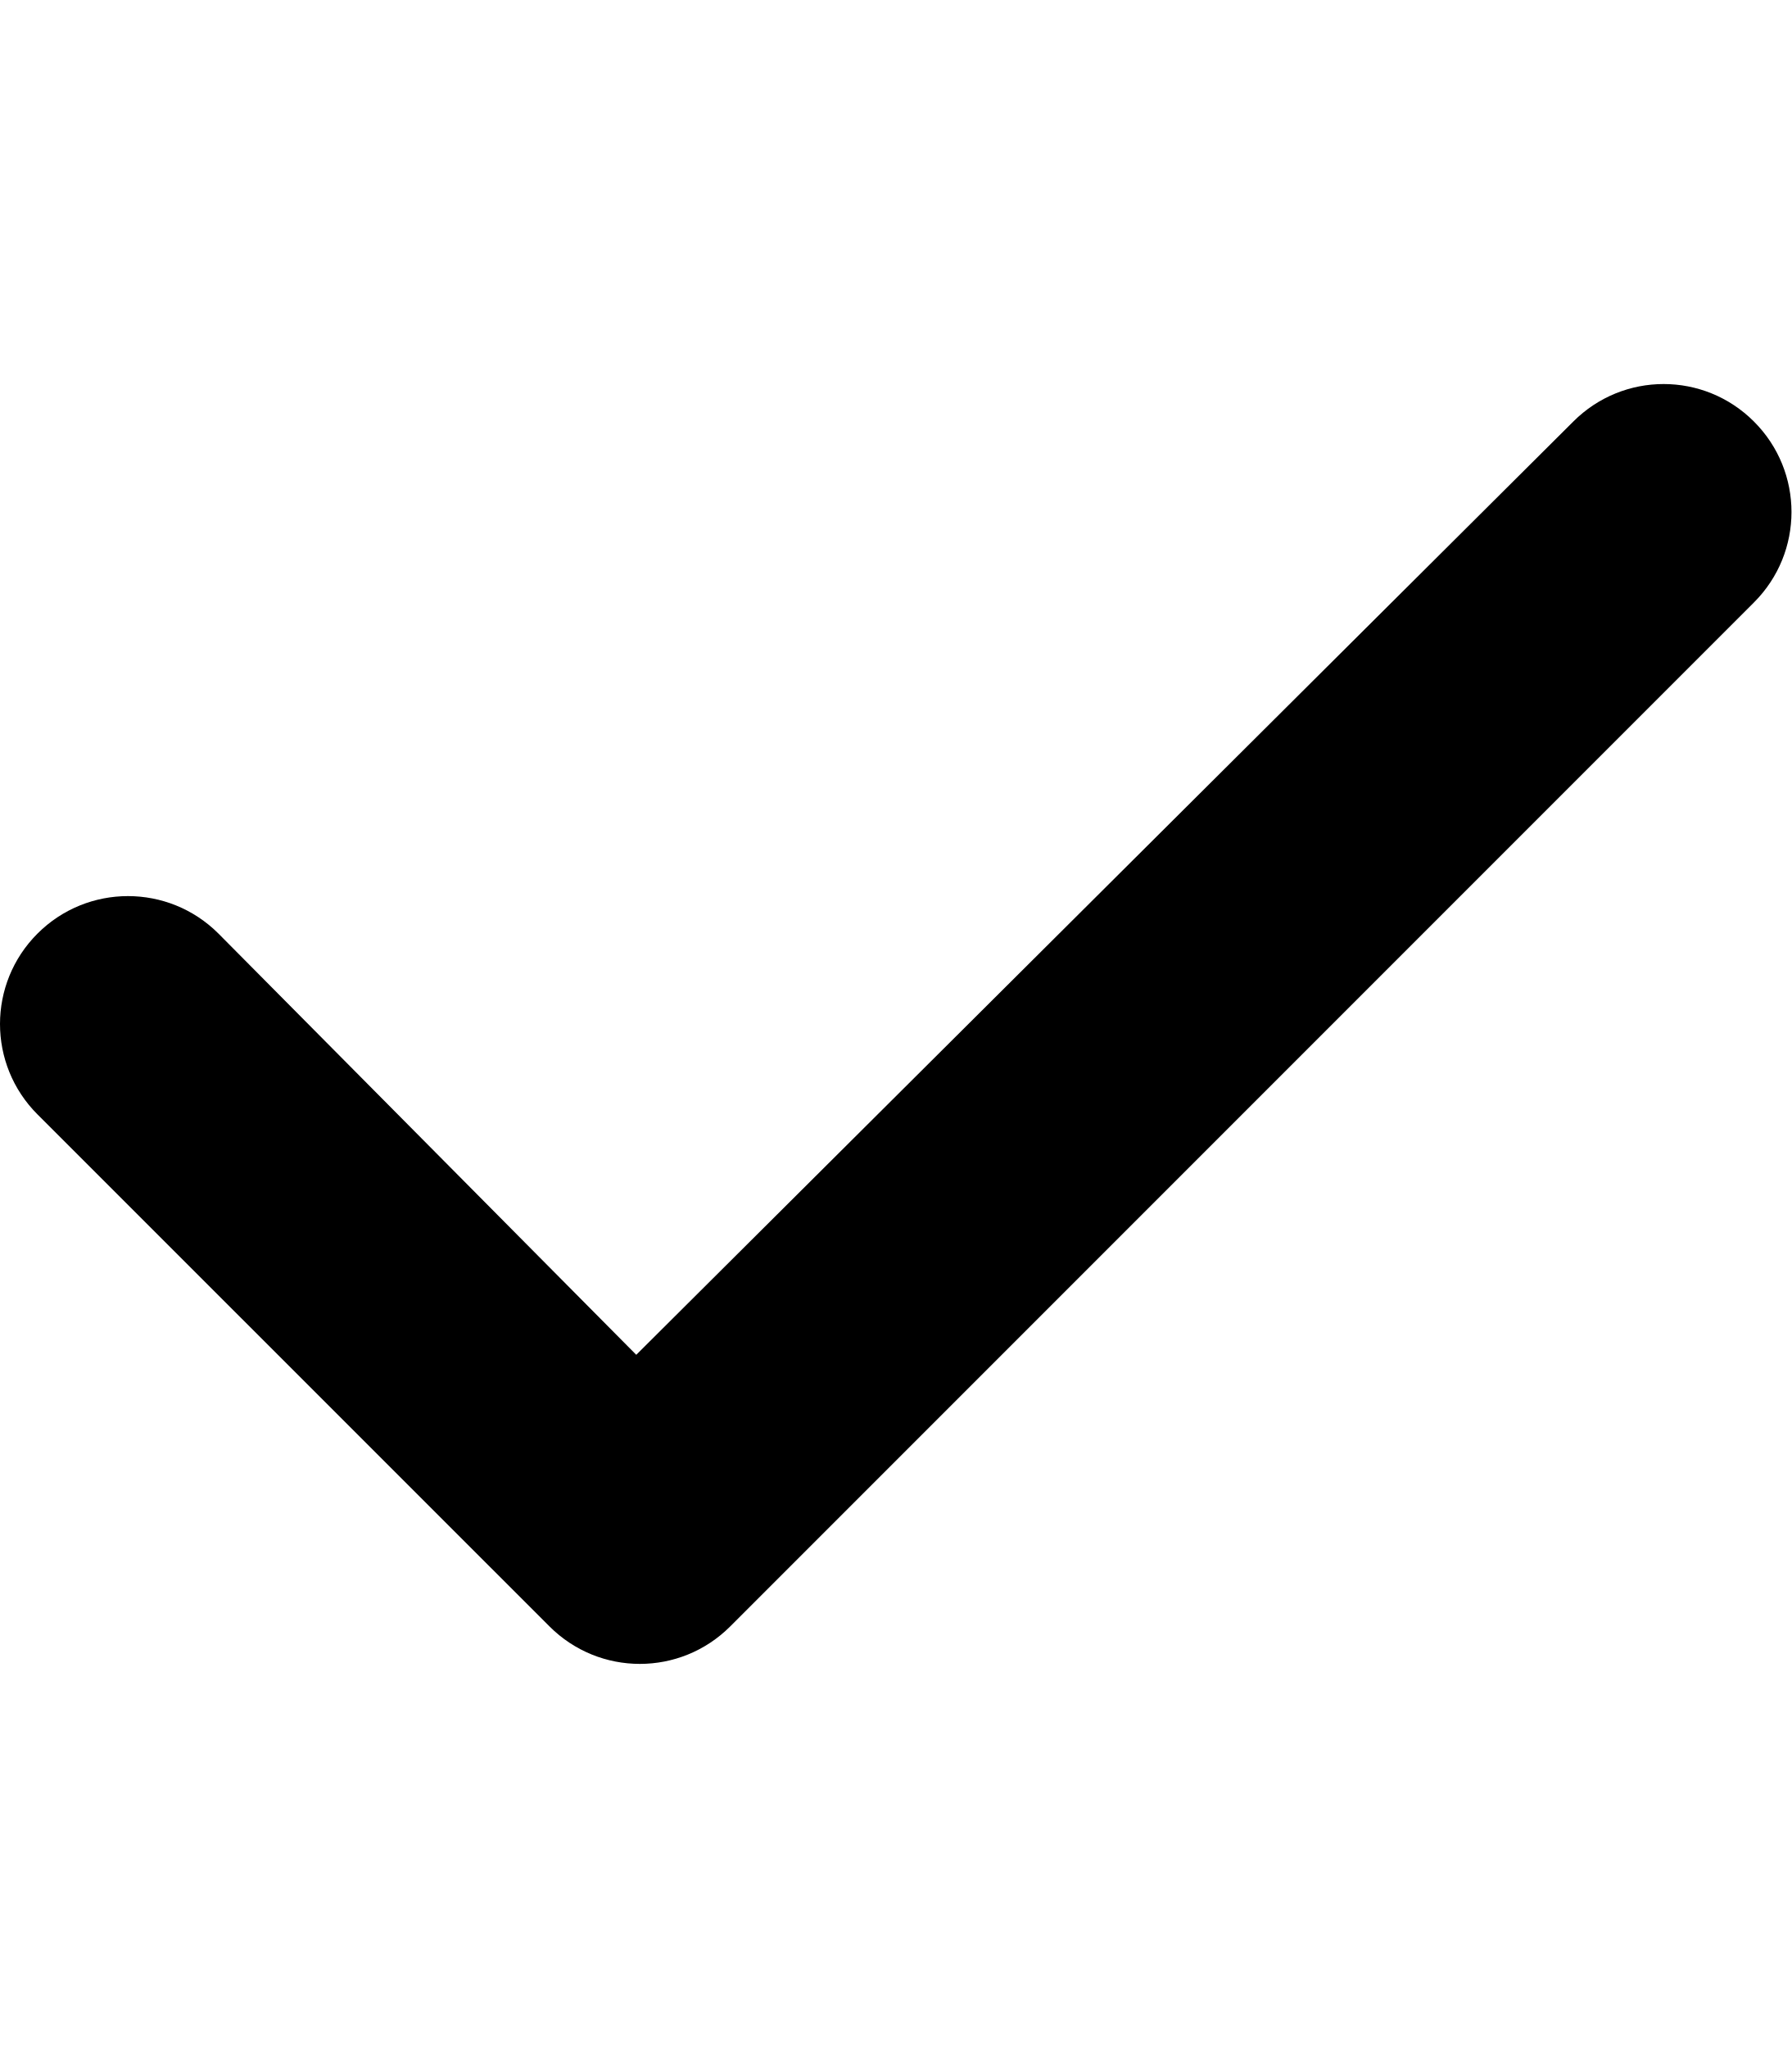
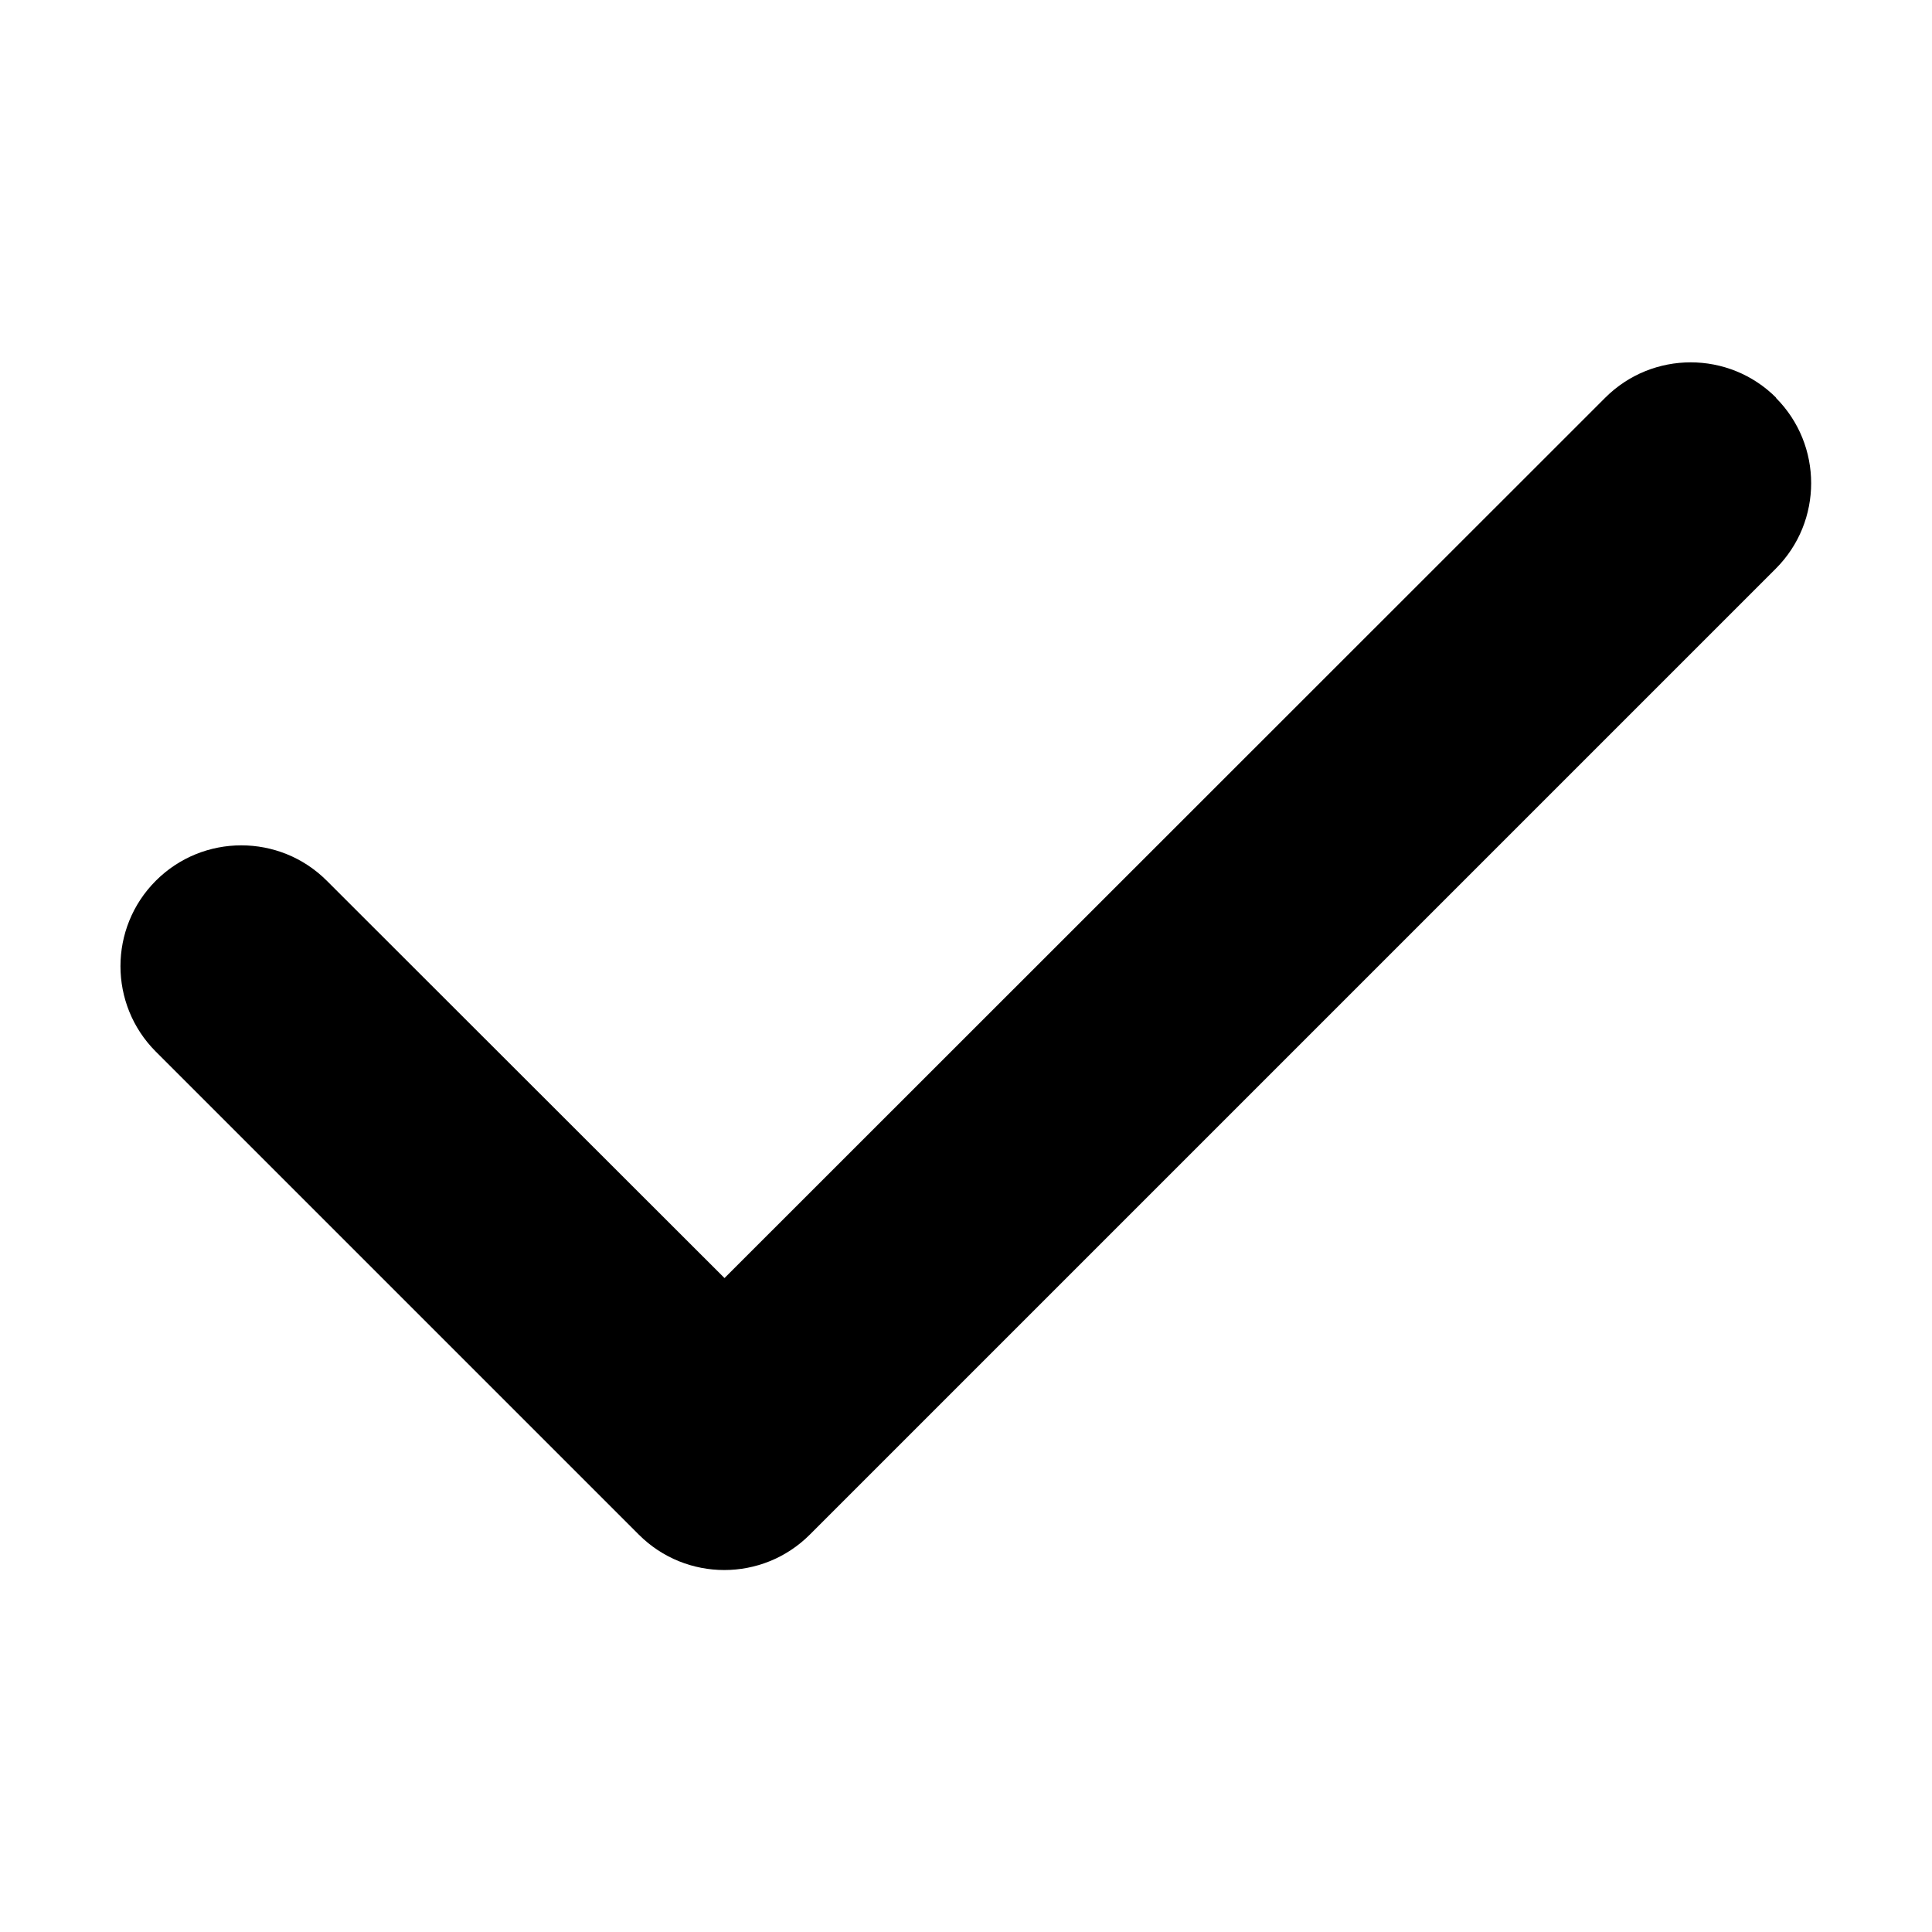
- <svg xmlns="http://www.w3.org/2000/svg" viewBox="0 0 448 512">
-   <path d="M438.6 105.4C451.1 117.9 451.1 138.1 438.6 150.6L182.6 406.6C170.1 419.1 149.9 419.1 137.4 406.6L9.372 278.6C-3.124 266.1-3.124 245.9 9.372 233.4C21.87 220.9 42.13 220.9 54.63 233.4L159.1 338.7L393.4 105.4C405.9 92.88 426.1 92.88 438.6 105.4H438.6z" />
+ <svg xmlns="http://www.w3.org/2000/svg" viewBox="0 0 512 512">
+   <path d="M470.6 105.4c12.5 12.5 12.5 32.8 0 45.3l-256 256c-12.5 12.5-32.8 12.5-45.3 0l-128-128c-12.5-12.5-12.5-32.8 0-45.3s32.8-12.5 45.3 0L192 338.7 425.4 105.4c12.5-12.5 32.8-12.5 45.3 0z" />
</svg>
